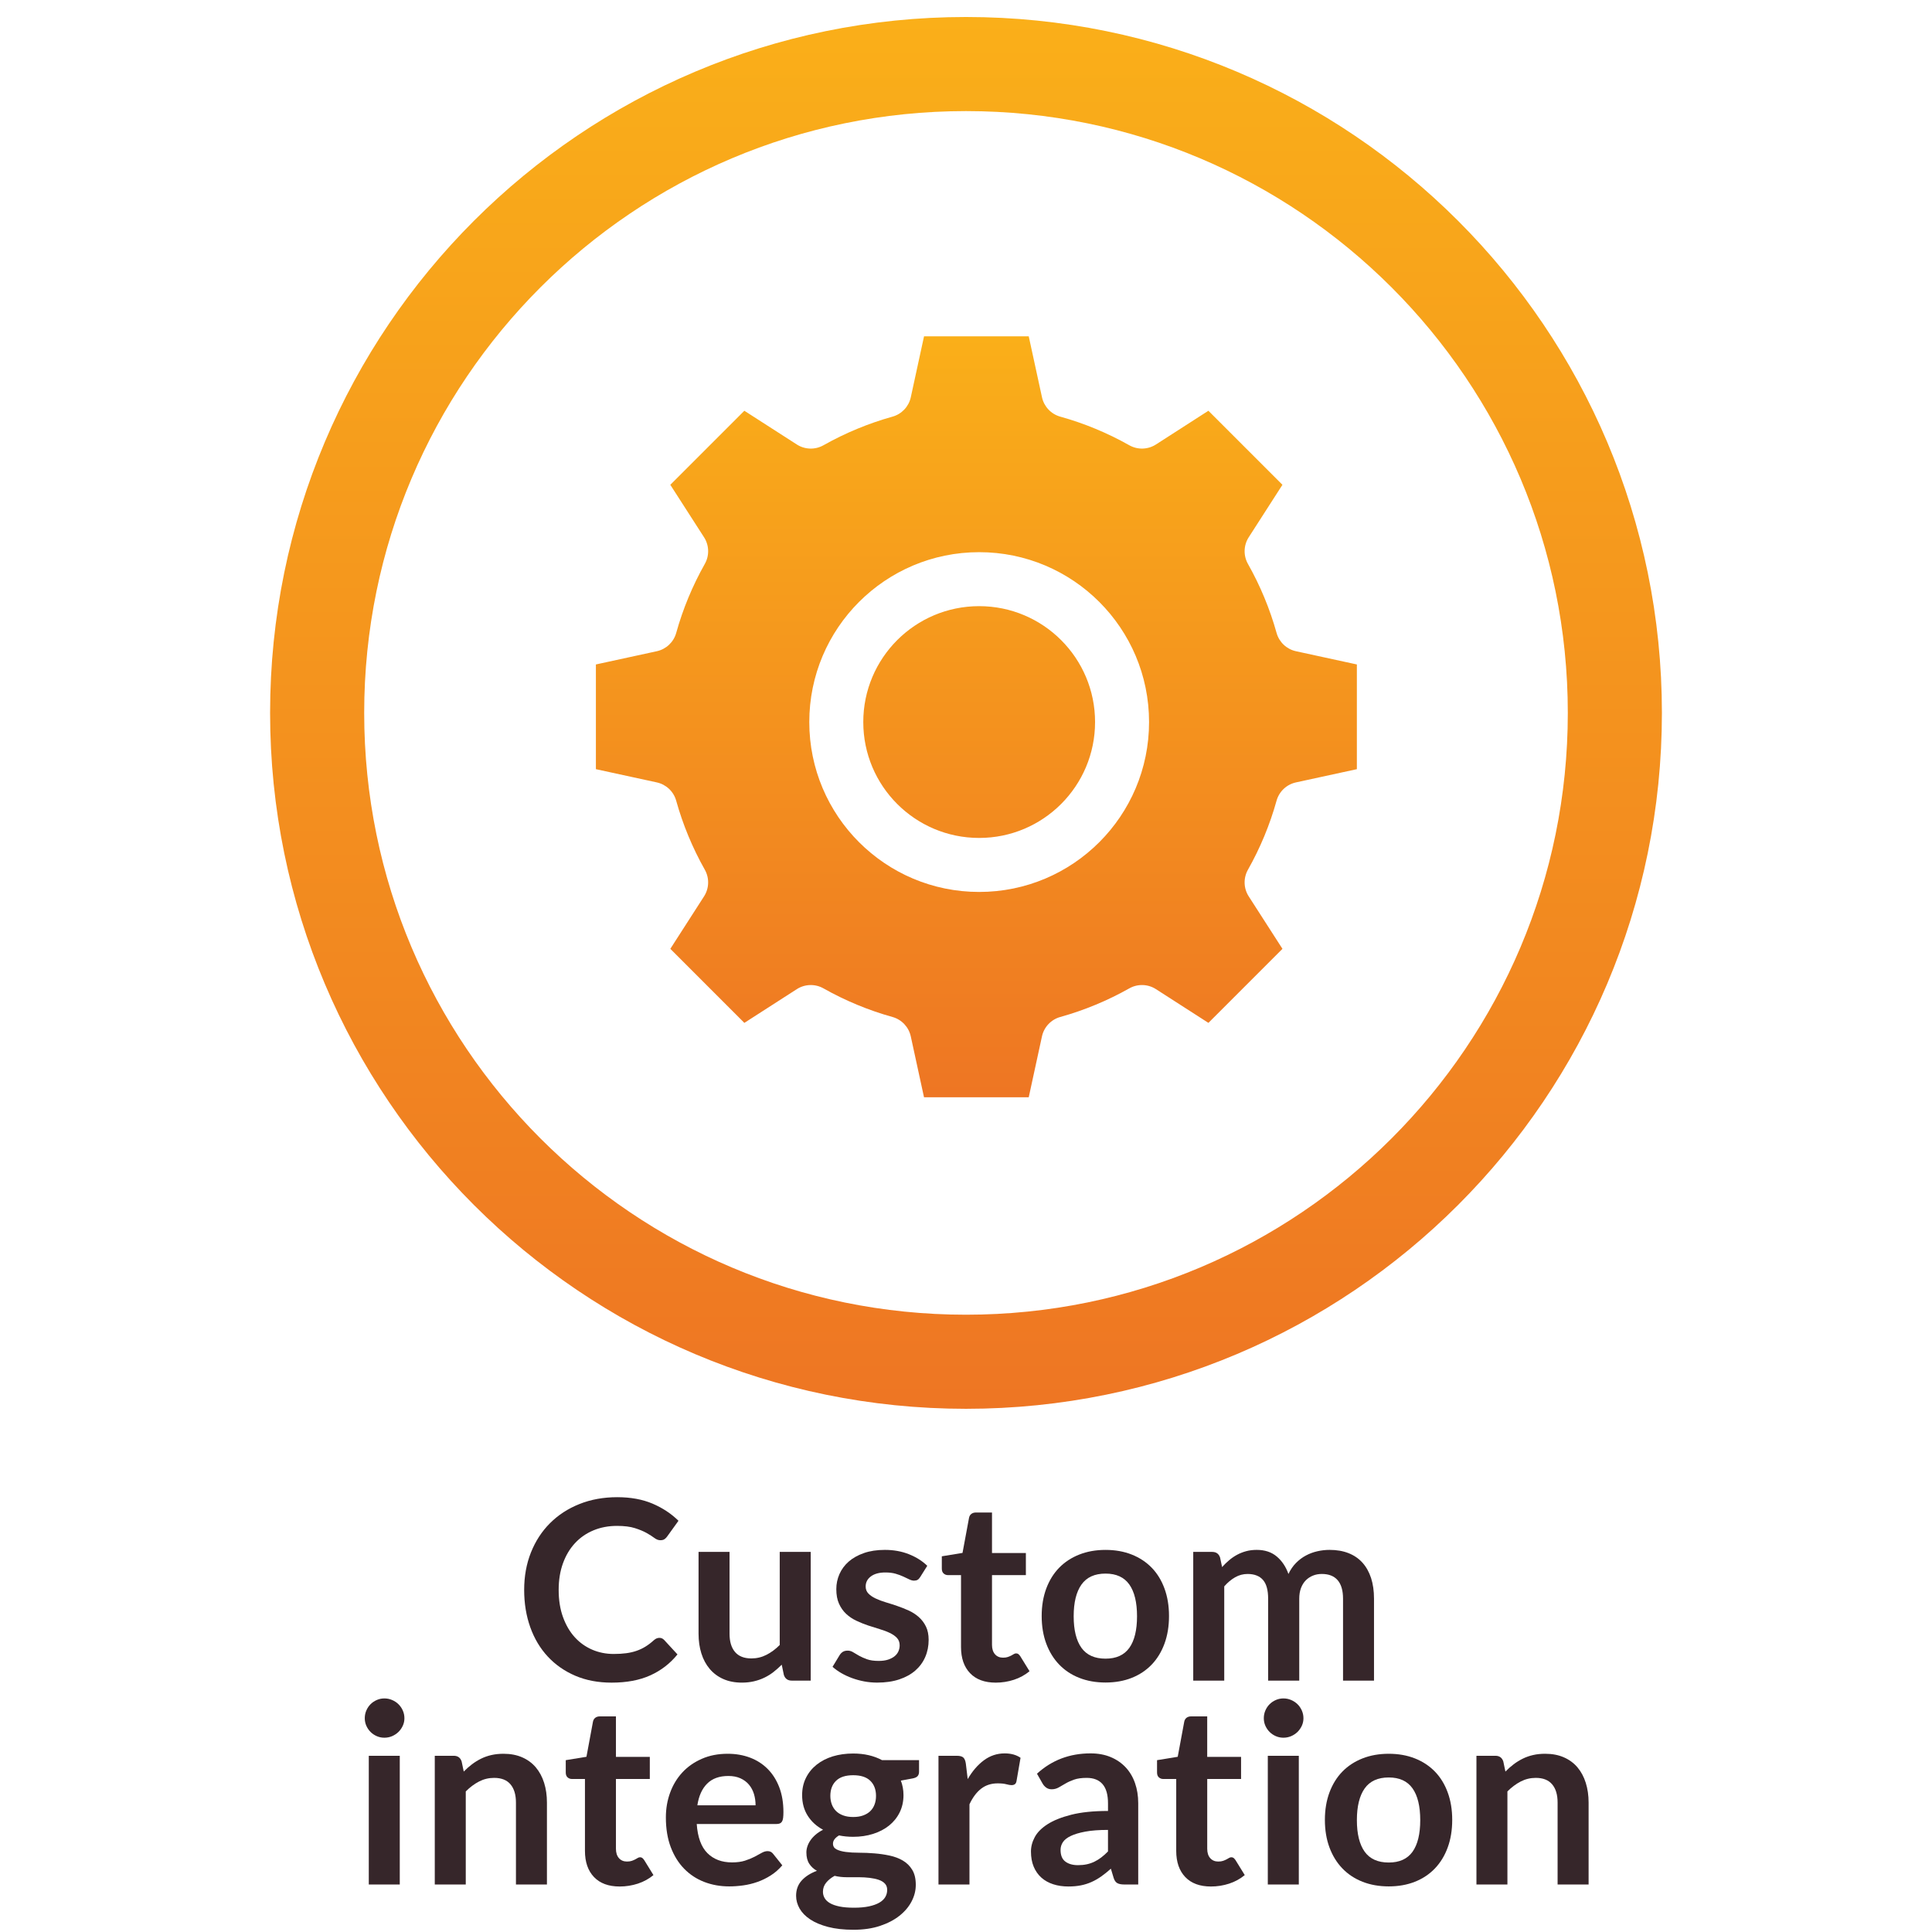
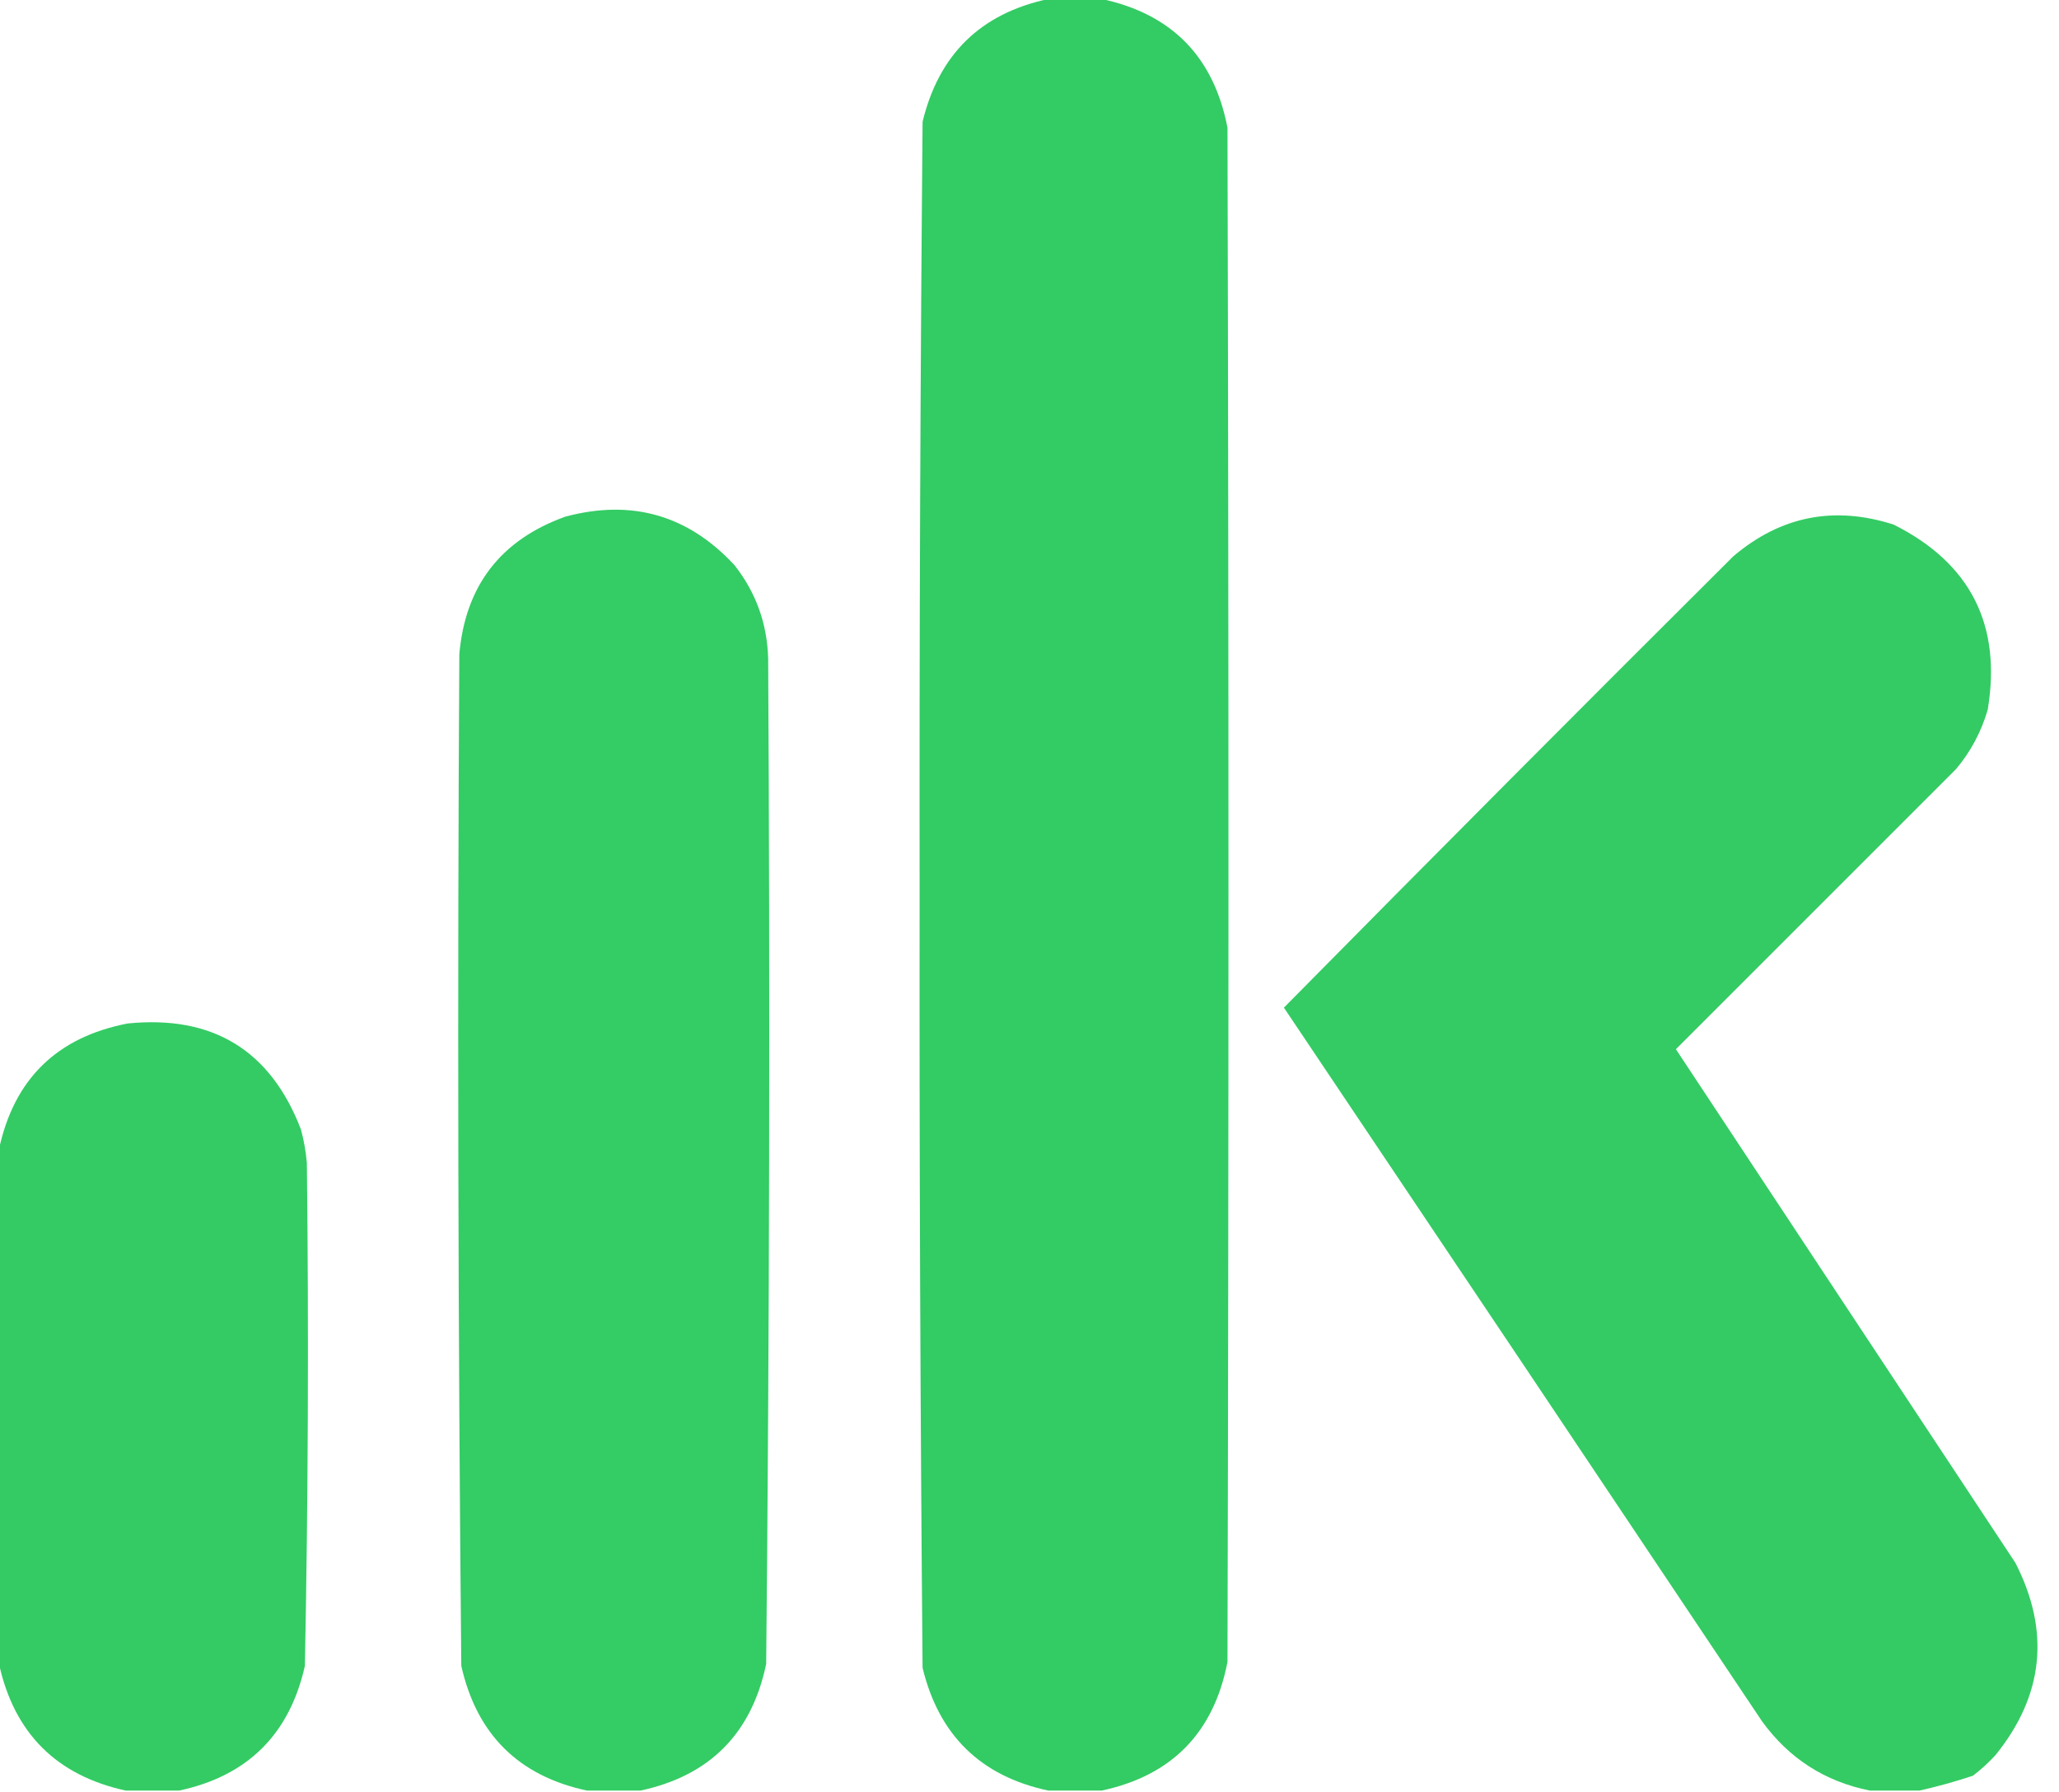
- <svg xmlns="http://www.w3.org/2000/svg" version="1.1" id="Layer_1" x="0px" y="0px" width="123.196px" height="123.196px" viewBox="0 0 123.196 123.196" xml:space="preserve">
+ <svg xmlns="http://www.w3.org/2000/svg" version="1.1" width="1040px" height="905px" style="shape-rendering:geometricPrecision; text-rendering:geometricPrecision; image-rendering:optimizeQuality; fill-rule:evenodd; clip-rule:evenodd">
  <g>
-     <g>
-       <path fill="#36262A" d="M42.048,104.439c0.117,0,0.219,0.045,0.304,0.136l0.848,0.92c-0.469,0.581-1.047,1.026-1.732,1.336 c-0.686,0.31-1.508,0.464-2.468,0.464c-0.858,0-1.63-0.146-2.316-0.439c-0.685-0.294-1.271-0.702-1.756-1.225 s-0.857-1.146-1.116-1.872c-0.258-0.725-0.388-1.517-0.388-2.376c0-0.869,0.144-1.665,0.432-2.388 c0.288-0.723,0.693-1.346,1.216-1.868c0.522-0.522,1.148-0.93,1.876-1.22c0.728-0.291,1.532-0.437,2.412-0.437 c0.858,0,1.609,0.138,2.252,0.412c0.643,0.275,1.193,0.639,1.652,1.092l-0.72,1c-0.043,0.064-0.098,0.12-0.164,0.168 c-0.067,0.049-0.159,0.072-0.276,0.072c-0.123,0-0.248-0.048-0.376-0.144c-0.128-0.097-0.291-0.2-0.488-0.313 c-0.197-0.111-0.447-0.216-0.748-0.312c-0.301-0.097-0.684-0.145-1.148-0.145c-0.544,0-1.044,0.095-1.5,0.284 s-0.848,0.46-1.176,0.813c-0.328,0.352-0.584,0.779-0.768,1.283c-0.184,0.504-0.276,1.071-0.276,1.7 c0,0.651,0.092,1.229,0.276,1.736c0.184,0.507,0.433,0.934,0.748,1.28c0.314,0.347,0.685,0.611,1.112,0.796 c0.427,0.184,0.885,0.275,1.376,0.275c0.293,0,0.559-0.016,0.796-0.048s0.456-0.082,0.656-0.152 c0.2-0.068,0.389-0.158,0.568-0.268s0.356-0.244,0.532-0.404c0.054-0.048,0.109-0.086,0.168-0.115 C41.915,104.454,41.979,104.439,42.048,104.439z" />
-       <path fill="#36262A" d="M46.52,98.959v5.216c0,0.502,0.116,0.89,0.348,1.164s0.58,0.412,1.044,0.412 c0.341,0,0.662-0.076,0.96-0.228c0.299-0.152,0.582-0.361,0.848-0.629v-5.936h1.976v8.208h-1.208c-0.256,0-0.424-0.12-0.504-0.36 l-0.136-0.655c-0.17,0.17-0.347,0.326-0.528,0.468c-0.182,0.142-0.375,0.261-0.58,0.359c-0.206,0.1-0.427,0.177-0.664,0.232 s-0.492,0.084-0.764,0.084c-0.448,0-0.844-0.076-1.188-0.228c-0.344-0.152-0.633-0.367-0.868-0.645 c-0.235-0.277-0.412-0.606-0.532-0.988c-0.12-0.381-0.18-0.801-0.18-1.26v-5.216H46.52z" />
-       <path fill="#36262A" d="M58.68,100.558c-0.054,0.086-0.109,0.146-0.168,0.181c-0.059,0.034-0.133,0.052-0.224,0.052 c-0.096,0-0.199-0.026-0.308-0.08c-0.109-0.053-0.236-0.113-0.38-0.18s-0.308-0.127-0.492-0.181 c-0.184-0.053-0.401-0.08-0.652-0.08c-0.39,0-0.696,0.083-0.92,0.248c-0.224,0.166-0.336,0.382-0.336,0.648 c0,0.176,0.057,0.324,0.172,0.444s0.267,0.225,0.456,0.315c0.189,0.091,0.404,0.172,0.644,0.244 c0.24,0.072,0.485,0.15,0.736,0.236c0.25,0.085,0.496,0.183,0.736,0.292c0.24,0.109,0.455,0.248,0.644,0.416 s0.341,0.369,0.456,0.604c0.115,0.235,0.172,0.518,0.172,0.849c0,0.395-0.072,0.759-0.216,1.092s-0.355,0.621-0.632,0.864 c-0.277,0.242-0.62,0.432-1.028,0.567c-0.408,0.136-0.876,0.204-1.404,0.204c-0.283,0-0.559-0.025-0.828-0.076 s-0.528-0.121-0.776-0.212s-0.478-0.197-0.688-0.32c-0.211-0.122-0.396-0.256-0.556-0.399l0.456-0.752 c0.059-0.091,0.128-0.16,0.208-0.208s0.181-0.072,0.304-0.072c0.123,0,0.238,0.035,0.348,0.104s0.236,0.144,0.38,0.224 c0.144,0.08,0.313,0.154,0.508,0.224s0.441,0.104,0.74,0.104c0.235,0,0.436-0.028,0.604-0.084c0.168-0.057,0.307-0.13,0.416-0.22 c0.109-0.091,0.189-0.196,0.24-0.316s0.076-0.244,0.076-0.372c0-0.192-0.058-0.35-0.172-0.472 c-0.115-0.123-0.267-0.229-0.456-0.32c-0.189-0.091-0.405-0.172-0.648-0.244s-0.491-0.15-0.744-0.235 c-0.253-0.086-0.501-0.186-0.744-0.301c-0.243-0.114-0.459-0.26-0.648-0.436c-0.189-0.176-0.341-0.393-0.456-0.648 s-0.172-0.565-0.172-0.928c0-0.336,0.066-0.656,0.2-0.96s0.33-0.569,0.588-0.796c0.259-0.227,0.582-0.408,0.968-0.544 s0.833-0.204,1.34-0.204c0.565,0,1.08,0.094,1.544,0.28c0.464,0.187,0.851,0.432,1.16,0.735L58.68,100.558z" />
-       <path fill="#36262A" d="M63.497,107.295c-0.71,0-1.256-0.201-1.641-0.604c-0.384-0.403-0.576-0.959-0.576-1.668v-4.584h-0.832 c-0.107,0-0.199-0.035-0.276-0.104c-0.078-0.069-0.116-0.173-0.116-0.312v-0.784l1.32-0.216l0.416-2.24 c0.021-0.106,0.071-0.189,0.148-0.248c0.078-0.059,0.175-0.088,0.292-0.088h1.024v2.584h2.16v1.408h-2.16v4.447 c0,0.256,0.064,0.456,0.192,0.601c0.128,0.144,0.298,0.216,0.512,0.216c0.123,0,0.226-0.015,0.308-0.044 c0.083-0.029,0.155-0.061,0.217-0.092c0.061-0.032,0.115-0.063,0.163-0.093c0.049-0.029,0.097-0.044,0.145-0.044 c0.059,0,0.106,0.015,0.144,0.044c0.038,0.029,0.077,0.074,0.12,0.133l0.592,0.96c-0.287,0.239-0.618,0.421-0.991,0.544 C64.283,107.233,63.896,107.295,63.497,107.295z" />
-       <path fill="#36262A" d="M70.496,98.831c0.613,0,1.17,0.099,1.668,0.296c0.499,0.197,0.924,0.478,1.276,0.84 c0.352,0.363,0.624,0.806,0.815,1.328c0.192,0.522,0.288,1.106,0.288,1.752c0,0.65-0.096,1.237-0.288,1.76 c-0.191,0.523-0.464,0.969-0.815,1.336c-0.353,0.368-0.777,0.651-1.276,0.849c-0.498,0.197-1.055,0.296-1.668,0.296 s-1.171-0.099-1.672-0.296s-0.93-0.48-1.284-0.849c-0.354-0.367-0.629-0.813-0.824-1.336c-0.194-0.522-0.292-1.109-0.292-1.76 c0-0.646,0.098-1.229,0.292-1.752c0.195-0.522,0.47-0.965,0.824-1.328c0.354-0.362,0.783-0.643,1.284-0.84 S69.882,98.831,70.496,98.831z M70.496,105.766c0.683,0,1.188-0.229,1.517-0.688c0.327-0.459,0.491-1.131,0.491-2.016 c0-0.886-0.164-1.561-0.491-2.024c-0.328-0.464-0.834-0.696-1.517-0.696c-0.693,0-1.205,0.233-1.536,0.7 c-0.33,0.467-0.496,1.14-0.496,2.021c0,0.88,0.166,1.55,0.496,2.012C69.29,105.536,69.802,105.766,70.496,105.766z" />
-       <path fill="#36262A" d="M76.088,107.167v-8.208h1.208c0.256,0,0.424,0.12,0.504,0.36l0.128,0.607 c0.144-0.16,0.294-0.307,0.452-0.439c0.157-0.134,0.325-0.248,0.504-0.345c0.179-0.096,0.37-0.172,0.576-0.228 c0.205-0.056,0.43-0.084,0.676-0.084c0.517,0,0.942,0.14,1.275,0.42c0.334,0.28,0.583,0.652,0.748,1.116 c0.128-0.272,0.288-0.506,0.48-0.7c0.191-0.194,0.402-0.354,0.632-0.476c0.229-0.123,0.474-0.214,0.732-0.272 c0.258-0.059,0.519-0.088,0.779-0.088c0.453,0,0.856,0.069,1.208,0.208c0.353,0.139,0.648,0.341,0.889,0.608 c0.239,0.267,0.422,0.592,0.548,0.976c0.125,0.384,0.188,0.824,0.188,1.32v5.224H85.64v-5.224c0-0.523-0.115-0.916-0.344-1.181 c-0.229-0.264-0.565-0.396-1.009-0.396c-0.202,0-0.391,0.034-0.563,0.104c-0.174,0.069-0.325,0.17-0.456,0.3 c-0.131,0.131-0.233,0.295-0.308,0.492c-0.075,0.197-0.112,0.424-0.112,0.681v5.224h-1.984v-5.224c0-0.55-0.11-0.949-0.332-1.2 c-0.221-0.251-0.548-0.376-0.979-0.376c-0.283,0-0.548,0.07-0.796,0.212s-0.479,0.335-0.692,0.58v6.008H76.088z" />
-       <path fill="#36262A" d="M25.788,109.567c0,0.17-0.035,0.33-0.104,0.479s-0.162,0.28-0.276,0.393 c-0.115,0.111-0.25,0.201-0.404,0.268s-0.32,0.1-0.496,0.1c-0.17,0-0.332-0.033-0.484-0.1c-0.152-0.066-0.284-0.156-0.396-0.268 c-0.112-0.112-0.201-0.243-0.268-0.393c-0.066-0.149-0.1-0.31-0.1-0.479c0-0.177,0.033-0.342,0.1-0.496 c0.067-0.155,0.156-0.288,0.268-0.4c0.112-0.112,0.244-0.201,0.396-0.268c0.152-0.067,0.313-0.101,0.484-0.101 c0.176,0,0.341,0.033,0.496,0.101c0.155,0.066,0.29,0.155,0.404,0.268c0.114,0.112,0.207,0.245,0.276,0.4 C25.753,109.225,25.788,109.39,25.788,109.567z M25.492,111.959v8.208h-1.976v-8.208H25.492z" />
-       <path fill="#36262A" d="M27.724,120.167v-8.208h1.208c0.256,0,0.424,0.12,0.504,0.36l0.136,0.647 c0.166-0.171,0.34-0.325,0.524-0.464c0.184-0.139,0.378-0.259,0.584-0.36c0.205-0.101,0.425-0.178,0.66-0.231 s0.491-0.08,0.768-0.08c0.448,0,0.845,0.076,1.192,0.228c0.347,0.152,0.636,0.366,0.868,0.641s0.408,0.603,0.528,0.983 c0.12,0.382,0.18,0.802,0.18,1.261v5.224H32.9v-5.224c0-0.502-0.116-0.89-0.348-1.164c-0.232-0.275-0.58-0.412-1.044-0.412 c-0.341,0-0.661,0.077-0.96,0.231c-0.299,0.155-0.581,0.366-0.848,0.633v5.936H27.724z" />
-       <path fill="#36262A" d="M39.516,120.295c-0.709,0-1.256-0.201-1.64-0.604c-0.384-0.403-0.576-0.959-0.576-1.668v-4.584h-0.832 c-0.107,0-0.199-0.035-0.276-0.104c-0.078-0.069-0.116-0.173-0.116-0.312v-0.784l1.32-0.216l0.416-2.24 c0.021-0.106,0.071-0.189,0.148-0.248c0.078-0.059,0.175-0.088,0.292-0.088h1.024v2.584h2.16v1.408h-2.16v4.447 c0,0.256,0.064,0.456,0.192,0.601c0.128,0.144,0.298,0.216,0.512,0.216c0.123,0,0.226-0.015,0.308-0.044s0.155-0.061,0.216-0.092 c0.061-0.032,0.116-0.063,0.164-0.093c0.048-0.029,0.096-0.044,0.144-0.044c0.059,0,0.107,0.015,0.144,0.044 c0.038,0.029,0.077,0.074,0.12,0.133l0.592,0.96c-0.288,0.239-0.619,0.421-0.992,0.544 C40.302,120.233,39.915,120.295,39.516,120.295z" />
-       <path fill="#36262A" d="M46.404,111.831c0.517,0,0.993,0.083,1.428,0.248s0.809,0.406,1.124,0.724 c0.314,0.317,0.56,0.707,0.736,1.168c0.176,0.462,0.264,0.988,0.264,1.58c0,0.149-0.007,0.273-0.02,0.372 s-0.038,0.176-0.072,0.232c-0.035,0.056-0.082,0.096-0.14,0.12c-0.059,0.023-0.133,0.035-0.224,0.035h-5.072 c0.059,0.843,0.285,1.462,0.68,1.856s0.917,0.592,1.568,0.592c0.32,0,0.596-0.037,0.828-0.111 c0.232-0.075,0.435-0.158,0.608-0.248c0.173-0.091,0.326-0.174,0.456-0.248c0.131-0.075,0.257-0.112,0.38-0.112 c0.08,0,0.149,0.016,0.208,0.048c0.059,0.032,0.109,0.077,0.152,0.136l0.576,0.721c-0.219,0.256-0.464,0.471-0.736,0.644 c-0.272,0.174-0.556,0.313-0.852,0.416c-0.296,0.104-0.597,0.178-0.904,0.22c-0.307,0.043-0.604,0.064-0.892,0.064 c-0.571,0-1.102-0.095-1.592-0.284c-0.491-0.189-0.917-0.469-1.28-0.84s-0.648-0.829-0.856-1.376s-0.312-1.18-0.312-1.9 c0-0.56,0.091-1.086,0.272-1.58c0.181-0.493,0.441-0.922,0.78-1.288c0.338-0.365,0.752-0.654,1.24-0.867 C45.24,111.937,45.79,111.831,46.404,111.831z M46.444,113.247c-0.576,0-1.026,0.163-1.352,0.488 c-0.326,0.325-0.534,0.786-0.624,1.384h3.712c0-0.256-0.035-0.497-0.104-0.725c-0.069-0.227-0.176-0.425-0.32-0.596 s-0.325-0.305-0.544-0.404C46.993,113.296,46.737,113.247,46.444,113.247z" />
-       <path fill="#36262A" d="M54.404,111.815c0.352,0,0.683,0.035,0.992,0.107c0.309,0.072,0.592,0.178,0.848,0.316h2.36v0.735 c0,0.123-0.032,0.219-0.096,0.288s-0.173,0.117-0.328,0.145l-0.736,0.136c0.053,0.139,0.095,0.285,0.124,0.44 c0.029,0.154,0.044,0.317,0.044,0.487c0,0.405-0.082,0.772-0.244,1.101s-0.387,0.606-0.672,0.836s-0.624,0.406-1.016,0.532 c-0.392,0.125-0.817,0.188-1.276,0.188c-0.31,0-0.611-0.029-0.904-0.088c-0.256,0.156-0.384,0.33-0.384,0.523 c0,0.167,0.076,0.289,0.228,0.367s0.352,0.133,0.6,0.165s0.529,0.048,0.844,0.048c0.315,0,0.638,0.014,0.968,0.041 c0.331,0.026,0.653,0.073,0.968,0.14c0.315,0.067,0.596,0.173,0.844,0.317s0.448,0.341,0.6,0.59 c0.152,0.249,0.228,0.568,0.228,0.959c0,0.364-0.089,0.717-0.268,1.06s-0.438,0.647-0.776,0.915 c-0.339,0.268-0.753,0.482-1.244,0.646c-0.491,0.163-1.051,0.244-1.68,0.244c-0.624,0-1.166-0.06-1.624-0.18 s-0.839-0.28-1.14-0.48c-0.301-0.199-0.526-0.431-0.676-0.691c-0.149-0.262-0.224-0.533-0.224-0.816 c0-0.384,0.117-0.706,0.352-0.968c0.235-0.261,0.56-0.469,0.976-0.624c-0.203-0.112-0.365-0.261-0.488-0.448 c-0.123-0.187-0.184-0.429-0.184-0.728c0-0.123,0.021-0.249,0.064-0.38c0.042-0.131,0.108-0.261,0.196-0.389 s0.199-0.249,0.332-0.363c0.133-0.115,0.291-0.218,0.472-0.309c-0.416-0.224-0.743-0.522-0.98-0.896s-0.356-0.811-0.356-1.313 c0-0.405,0.081-0.771,0.244-1.1s0.39-0.608,0.68-0.84c0.291-0.232,0.635-0.409,1.032-0.532 C53.501,111.876,53.934,111.815,54.404,111.815z M56.572,120.511c0-0.163-0.048-0.297-0.144-0.4 c-0.096-0.104-0.227-0.184-0.392-0.241c-0.165-0.057-0.358-0.099-0.58-0.126c-0.222-0.027-0.456-0.041-0.704-0.041 s-0.504,0-0.768,0s-0.519-0.029-0.764-0.088c-0.224,0.122-0.404,0.268-0.54,0.436c-0.136,0.168-0.204,0.361-0.204,0.58 c0,0.145,0.036,0.278,0.108,0.404c0.072,0.125,0.187,0.233,0.344,0.324c0.157,0.09,0.361,0.161,0.612,0.212 c0.25,0.051,0.557,0.076,0.92,0.076c0.368,0,0.685-0.029,0.952-0.086c0.267-0.058,0.487-0.137,0.66-0.237s0.3-0.221,0.38-0.359 S56.572,120.674,56.572,120.511z M54.404,115.863c0.245,0,0.458-0.033,0.64-0.101c0.181-0.066,0.332-0.158,0.452-0.275 c0.12-0.117,0.211-0.259,0.272-0.424c0.062-0.166,0.092-0.347,0.092-0.545c0-0.405-0.122-0.727-0.364-0.964 s-0.606-0.355-1.092-0.355s-0.85,0.118-1.092,0.355c-0.243,0.237-0.364,0.559-0.364,0.964c0,0.192,0.031,0.371,0.092,0.536 c0.061,0.166,0.152,0.309,0.272,0.429c0.12,0.119,0.272,0.213,0.456,0.279C53.952,115.83,54.163,115.863,54.404,115.863z" />
-       <path fill="#36262A" d="M59.843,120.167v-8.208h1.16c0.203,0,0.344,0.037,0.424,0.112c0.08,0.074,0.133,0.202,0.16,0.384 l0.12,0.992c0.293-0.507,0.637-0.907,1.032-1.2s0.837-0.44,1.328-0.44c0.405,0,0.742,0.094,1.009,0.28l-0.256,1.48 c-0.017,0.096-0.051,0.164-0.104,0.203c-0.054,0.04-0.125,0.061-0.216,0.061c-0.08,0-0.189-0.019-0.328-0.056 c-0.139-0.038-0.323-0.057-0.552-0.057c-0.411,0-0.763,0.113-1.057,0.34c-0.293,0.228-0.541,0.56-0.744,0.996v5.112H59.843z" />
-       <path fill="#36262A" d="M72.58,120.167h-0.888c-0.188,0-0.334-0.028-0.44-0.084s-0.187-0.169-0.24-0.34l-0.176-0.584 c-0.208,0.187-0.412,0.351-0.612,0.492c-0.199,0.141-0.406,0.26-0.619,0.355c-0.214,0.096-0.44,0.168-0.681,0.216 s-0.507,0.072-0.8,0.072c-0.347,0-0.667-0.047-0.96-0.141s-0.545-0.233-0.756-0.421s-0.375-0.42-0.492-0.698 s-0.176-0.603-0.176-0.972c0-0.311,0.081-0.616,0.244-0.919c0.162-0.303,0.433-0.575,0.812-0.818 c0.379-0.244,0.883-0.446,1.512-0.606c0.63-0.16,1.411-0.241,2.345-0.241v-0.483c0-0.554-0.116-0.963-0.349-1.229 c-0.231-0.266-0.569-0.398-1.012-0.398c-0.32,0-0.587,0.037-0.8,0.111c-0.214,0.075-0.398,0.159-0.556,0.253 c-0.158,0.093-0.304,0.177-0.437,0.252c-0.134,0.074-0.28,0.111-0.44,0.111c-0.133,0-0.247-0.034-0.344-0.104 c-0.096-0.069-0.173-0.155-0.231-0.256l-0.36-0.633c0.944-0.863,2.083-1.296,3.416-1.296c0.48,0,0.908,0.079,1.284,0.236 s0.694,0.376,0.956,0.656c0.261,0.279,0.46,0.614,0.596,1.004s0.204,0.815,0.204,1.28V120.167z M68.74,118.934 c0.202,0,0.389-0.018,0.56-0.055s0.332-0.092,0.484-0.165c0.152-0.074,0.299-0.164,0.439-0.272 c0.142-0.107,0.284-0.234,0.429-0.382v-1.374c-0.576,0-1.058,0.037-1.444,0.109s-0.697,0.165-0.932,0.278 c-0.235,0.112-0.401,0.244-0.5,0.395s-0.148,0.314-0.148,0.491c0,0.35,0.103,0.599,0.309,0.749 C68.141,118.86,68.409,118.934,68.74,118.934z" />
-       <path fill="#36262A" d="M77.219,120.295c-0.709,0-1.256-0.201-1.64-0.604c-0.384-0.403-0.576-0.959-0.576-1.668v-4.584h-0.832 c-0.106,0-0.198-0.035-0.275-0.104c-0.078-0.069-0.116-0.173-0.116-0.312v-0.784l1.319-0.216l0.416-2.24 c0.021-0.106,0.071-0.189,0.148-0.248s0.175-0.088,0.292-0.088h1.024v2.584h2.159v1.408H76.98v4.447 c0,0.256,0.063,0.456,0.191,0.601c0.128,0.144,0.299,0.216,0.512,0.216c0.123,0,0.226-0.015,0.309-0.044 c0.082-0.029,0.154-0.061,0.216-0.092c0.062-0.032,0.116-0.063,0.164-0.093s0.096-0.044,0.144-0.044 c0.059,0,0.107,0.015,0.145,0.044s0.077,0.074,0.12,0.133l0.592,0.96c-0.288,0.239-0.619,0.421-0.992,0.544 C78.006,120.233,77.62,120.295,77.219,120.295z" />
-       <path fill="#36262A" d="M83.116,109.567c0,0.17-0.035,0.33-0.104,0.479s-0.161,0.28-0.275,0.393 c-0.115,0.111-0.25,0.201-0.404,0.268c-0.155,0.066-0.32,0.1-0.496,0.1c-0.171,0-0.332-0.033-0.484-0.1 c-0.151-0.066-0.283-0.156-0.396-0.268c-0.112-0.112-0.201-0.243-0.269-0.393c-0.066-0.149-0.1-0.31-0.1-0.479 c0-0.177,0.033-0.342,0.1-0.496c0.067-0.155,0.156-0.288,0.269-0.4s0.244-0.201,0.396-0.268c0.152-0.067,0.313-0.101,0.484-0.101 c0.176,0,0.341,0.033,0.496,0.101c0.154,0.066,0.289,0.155,0.404,0.268c0.114,0.112,0.206,0.245,0.275,0.4 C83.08,109.225,83.116,109.39,83.116,109.567z M82.82,111.959v8.208h-1.977v-8.208H82.82z" />
-       <path fill="#36262A" d="M88.555,111.831c0.613,0,1.17,0.099,1.668,0.296c0.499,0.197,0.924,0.478,1.276,0.84 c0.352,0.363,0.624,0.806,0.815,1.328c0.192,0.522,0.288,1.106,0.288,1.752c0,0.65-0.096,1.237-0.288,1.76 c-0.191,0.523-0.464,0.969-0.815,1.336c-0.353,0.368-0.777,0.651-1.276,0.849c-0.498,0.197-1.055,0.296-1.668,0.296 s-1.171-0.099-1.672-0.296s-0.93-0.48-1.284-0.849c-0.354-0.367-0.629-0.813-0.824-1.336c-0.194-0.522-0.292-1.109-0.292-1.76 c0-0.646,0.098-1.229,0.292-1.752c0.195-0.522,0.47-0.965,0.824-1.328c0.354-0.362,0.783-0.643,1.284-0.84 S87.942,111.831,88.555,111.831z M88.555,118.766c0.683,0,1.188-0.229,1.517-0.688c0.327-0.459,0.491-1.131,0.491-2.016 c0-0.886-0.164-1.561-0.491-2.024c-0.328-0.464-0.834-0.696-1.517-0.696c-0.693,0-1.205,0.233-1.536,0.7 c-0.33,0.467-0.496,1.14-0.496,2.021c0,0.88,0.166,1.55,0.496,2.012C87.35,118.536,87.862,118.766,88.555,118.766z" />
-       <path fill="#36262A" d="M94.147,120.167v-8.208h1.208c0.256,0,0.424,0.12,0.504,0.36l0.136,0.647 c0.166-0.171,0.341-0.325,0.524-0.464s0.379-0.259,0.584-0.36c0.205-0.101,0.425-0.178,0.66-0.231 c0.234-0.054,0.49-0.08,0.768-0.08c0.448,0,0.846,0.076,1.192,0.228c0.347,0.152,0.636,0.366,0.868,0.641 c0.231,0.274,0.408,0.603,0.527,0.983c0.12,0.382,0.181,0.802,0.181,1.261v5.224h-1.977v-5.224c0-0.502-0.115-0.89-0.348-1.164 c-0.232-0.275-0.58-0.412-1.044-0.412c-0.342,0-0.661,0.077-0.96,0.231c-0.299,0.155-0.581,0.366-0.848,0.633v5.936H94.147z" />
-     </g>
+     <path style="opacity:0.994" fill="#32cb63" d="M 529.5,-0.5 C 538.5,-0.5 547.5,-0.5 556.5,-0.5C 591.941,7.109 613.108,28.775 620,64.5C 620.667,322.833 620.667,581.167 620,839.5C 613.108,875.225 591.941,896.891 556.5,904.5C 547.5,904.5 538.5,904.5 529.5,904.5C 495.383,897.217 474.216,876.551 466,842.5C 464.84,712.355 464.34,582.189 464.5,452C 464.34,321.811 464.84,191.645 466,61.5C 474.216,27.449 495.383,6.783 529.5,-0.5 Z" />
  </g>
  <g>
-     <linearGradient id="SVGID_1_" gradientUnits="userSpaceOnUse" x1="62.26" y1="69.971" x2="62.26" y2="21.447">
-       <stop offset="0.005" style="stop-color:#EE7623" />
-       <stop offset="1" style="stop-color:#FAAF19" />
-     </linearGradient>
-     <path fill="url(#SVGID_1_)" d="M82.638,41.526c-0.597-0.13-1.072-0.579-1.236-1.167c-0.427-1.531-1.041-3.011-1.825-4.4 c-0.3-0.532-0.281-1.186,0.049-1.7l2.15-3.345l-4.721-4.722l-3.345,2.151c-0.514,0.33-1.168,0.349-1.7,0.049 c-1.389-0.784-2.869-1.398-4.4-1.824c-0.588-0.164-1.037-0.64-1.167-1.237l-0.844-3.884h-6.677l-0.844,3.884 c-0.13,0.597-0.579,1.073-1.167,1.237c-1.531,0.427-3.011,1.041-4.401,1.824c-0.531,0.3-1.186,0.282-1.7-0.049l-3.346-2.151 l-4.721,4.722l2.151,3.345c0.331,0.514,0.349,1.168,0.049,1.7c-0.784,1.389-1.398,2.869-1.824,4.4 c-0.164,0.588-0.64,1.037-1.237,1.167l-3.884,0.844v6.677l3.884,0.844c0.597,0.13,1.072,0.579,1.236,1.167 c0.427,1.531,1.041,3.011,1.825,4.4c0.3,0.532,0.281,1.186-0.049,1.7l-2.15,3.345l4.721,4.722l3.345-2.151 c0.514-0.33,1.168-0.349,1.7-0.049c1.389,0.784,2.869,1.398,4.4,1.824c0.588,0.164,1.037,0.64,1.167,1.237l0.844,3.884h6.677 l0.844-3.884c0.13-0.597,0.579-1.073,1.167-1.237c1.531-0.427,3.011-1.041,4.401-1.824c0.531-0.3,1.186-0.282,1.7,0.049 l3.346,2.151l4.721-4.722l-2.151-3.345c-0.331-0.514-0.349-1.168-0.049-1.7c0.784-1.389,1.398-2.869,1.824-4.4 c0.164-0.588,0.64-1.037,1.237-1.167l3.884-0.844v-6.677L82.638,41.526z M62.438,56.876c-5.983,0-10.833-4.85-10.833-10.833 c0-5.983,4.85-10.833,10.833-10.833s10.833,4.85,10.833,10.833C73.272,52.025,68.421,56.876,62.438,56.876z M69.828,46.042 c0,4.081-3.308,7.39-7.39,7.39c-4.081,0-7.39-3.308-7.39-7.39c0-4.081,3.308-7.39,7.39-7.39 C66.519,38.653,69.828,41.961,69.828,46.042z" />
-     <linearGradient id="SVGID_2_" gradientUnits="userSpaceOnUse" x1="61.598" y1="89.834" x2="61.598" y2="1.084">
-       <stop offset="0.005" style="stop-color:#EE7623" />
-       <stop offset="1" style="stop-color:#FAAF19" />
-     </linearGradient>
-     <circle fill="none" stroke="url(#SVGID_2_)" stroke-width="6" stroke-miterlimit="10" cx="61.598" cy="45.459" r="41.375" />
+     <path style="opacity:0.988" fill="#32cb63" d="M 323.5,904.5 C 314.5,904.5 305.5,904.5 296.5,904.5C 261.951,897.119 240.785,876.119 233,841.5C 231.345,671.186 231.012,500.853 232,330.5C 235.036,295.921 252.87,272.755 285.5,261C 319.057,252.01 347.557,260.177 371,285.5C 381.803,299.236 387.469,314.902 388,332.5C 388.985,501.85 388.652,671.183 387,840.5C 379.653,875.68 358.487,897.013 323.5,904.5 Z" />
+   </g>
+   <g>
+     <path style="opacity:0.989" fill="#32cb63" d="M 969.5,904.5 C 961.167,904.5 952.833,904.5 944.5,904.5C 921.785,899.958 903.618,888.292 890,869.5C 809.618,749.23 729.118,629.064 648.5,509C 723.794,432.706 799.46,356.706 875.5,281C 899.463,260.674 926.463,255.341 956.5,265C 995.281,284.462 1011.11,315.629 1004,358.5C 1000.75,369.676 995.414,379.676 988,388.5C 940.833,435.667 893.667,482.833 846.5,530C 903.667,616.5 960.833,703 1018,789.5C 1035.64,824.017 1032.31,856.351 1008,886.5C 1004.47,890.369 1000.63,893.869 996.5,897C 987.503,899.996 978.503,902.496 969.5,904.5 Z" />
+   </g>
+   <g>
+     <path style="opacity:0.992" fill="#32cb63" d="M 90.5,904.5 C 81.5,904.5 72.5,904.5 63.5,904.5C 28.5,896.833 7.167,875.5 -0.5,840.5C -0.5,753.833 -0.5,667.167 -0.5,580.5C 7.103,545.065 28.77,523.898 64.5,517C 107.468,512.692 136.634,530.525 152,570.5C 153.515,576.075 154.515,581.742 155,587.5C 155.978,672.19 155.645,756.857 154,841.5C 146.242,876.092 125.075,897.092 90.5,904.5 Z" />
  </g>
</svg>
